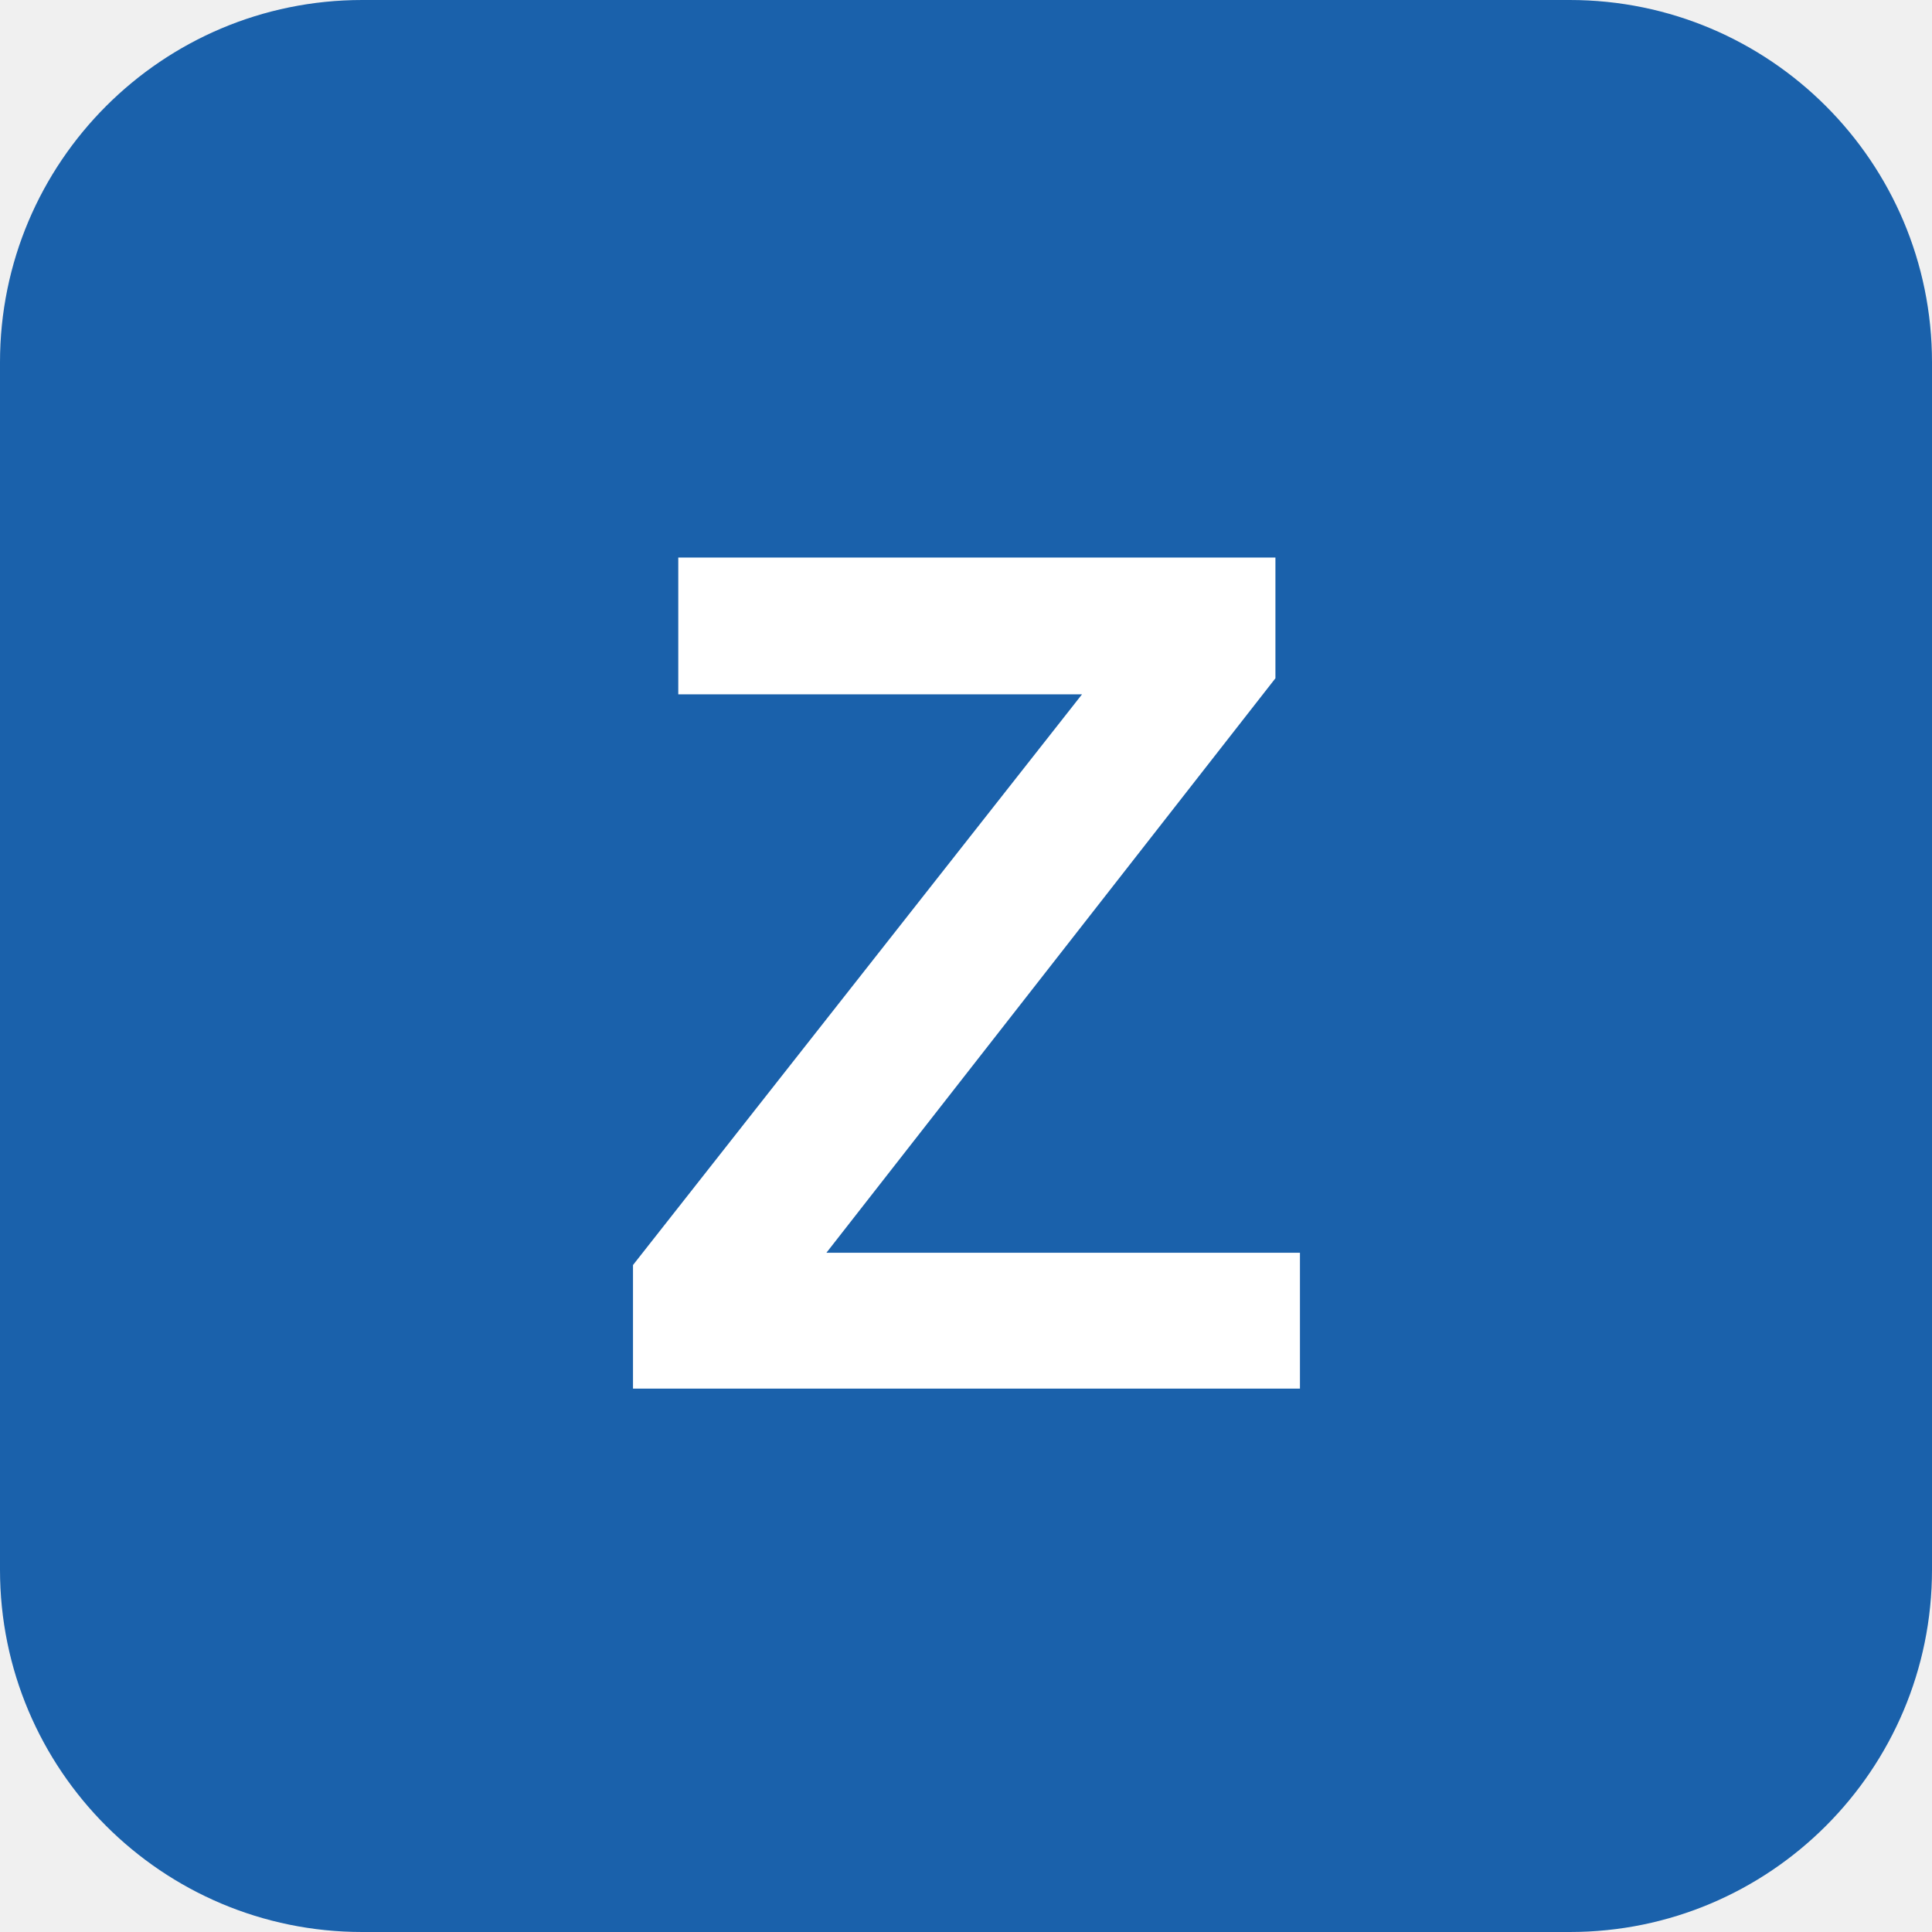
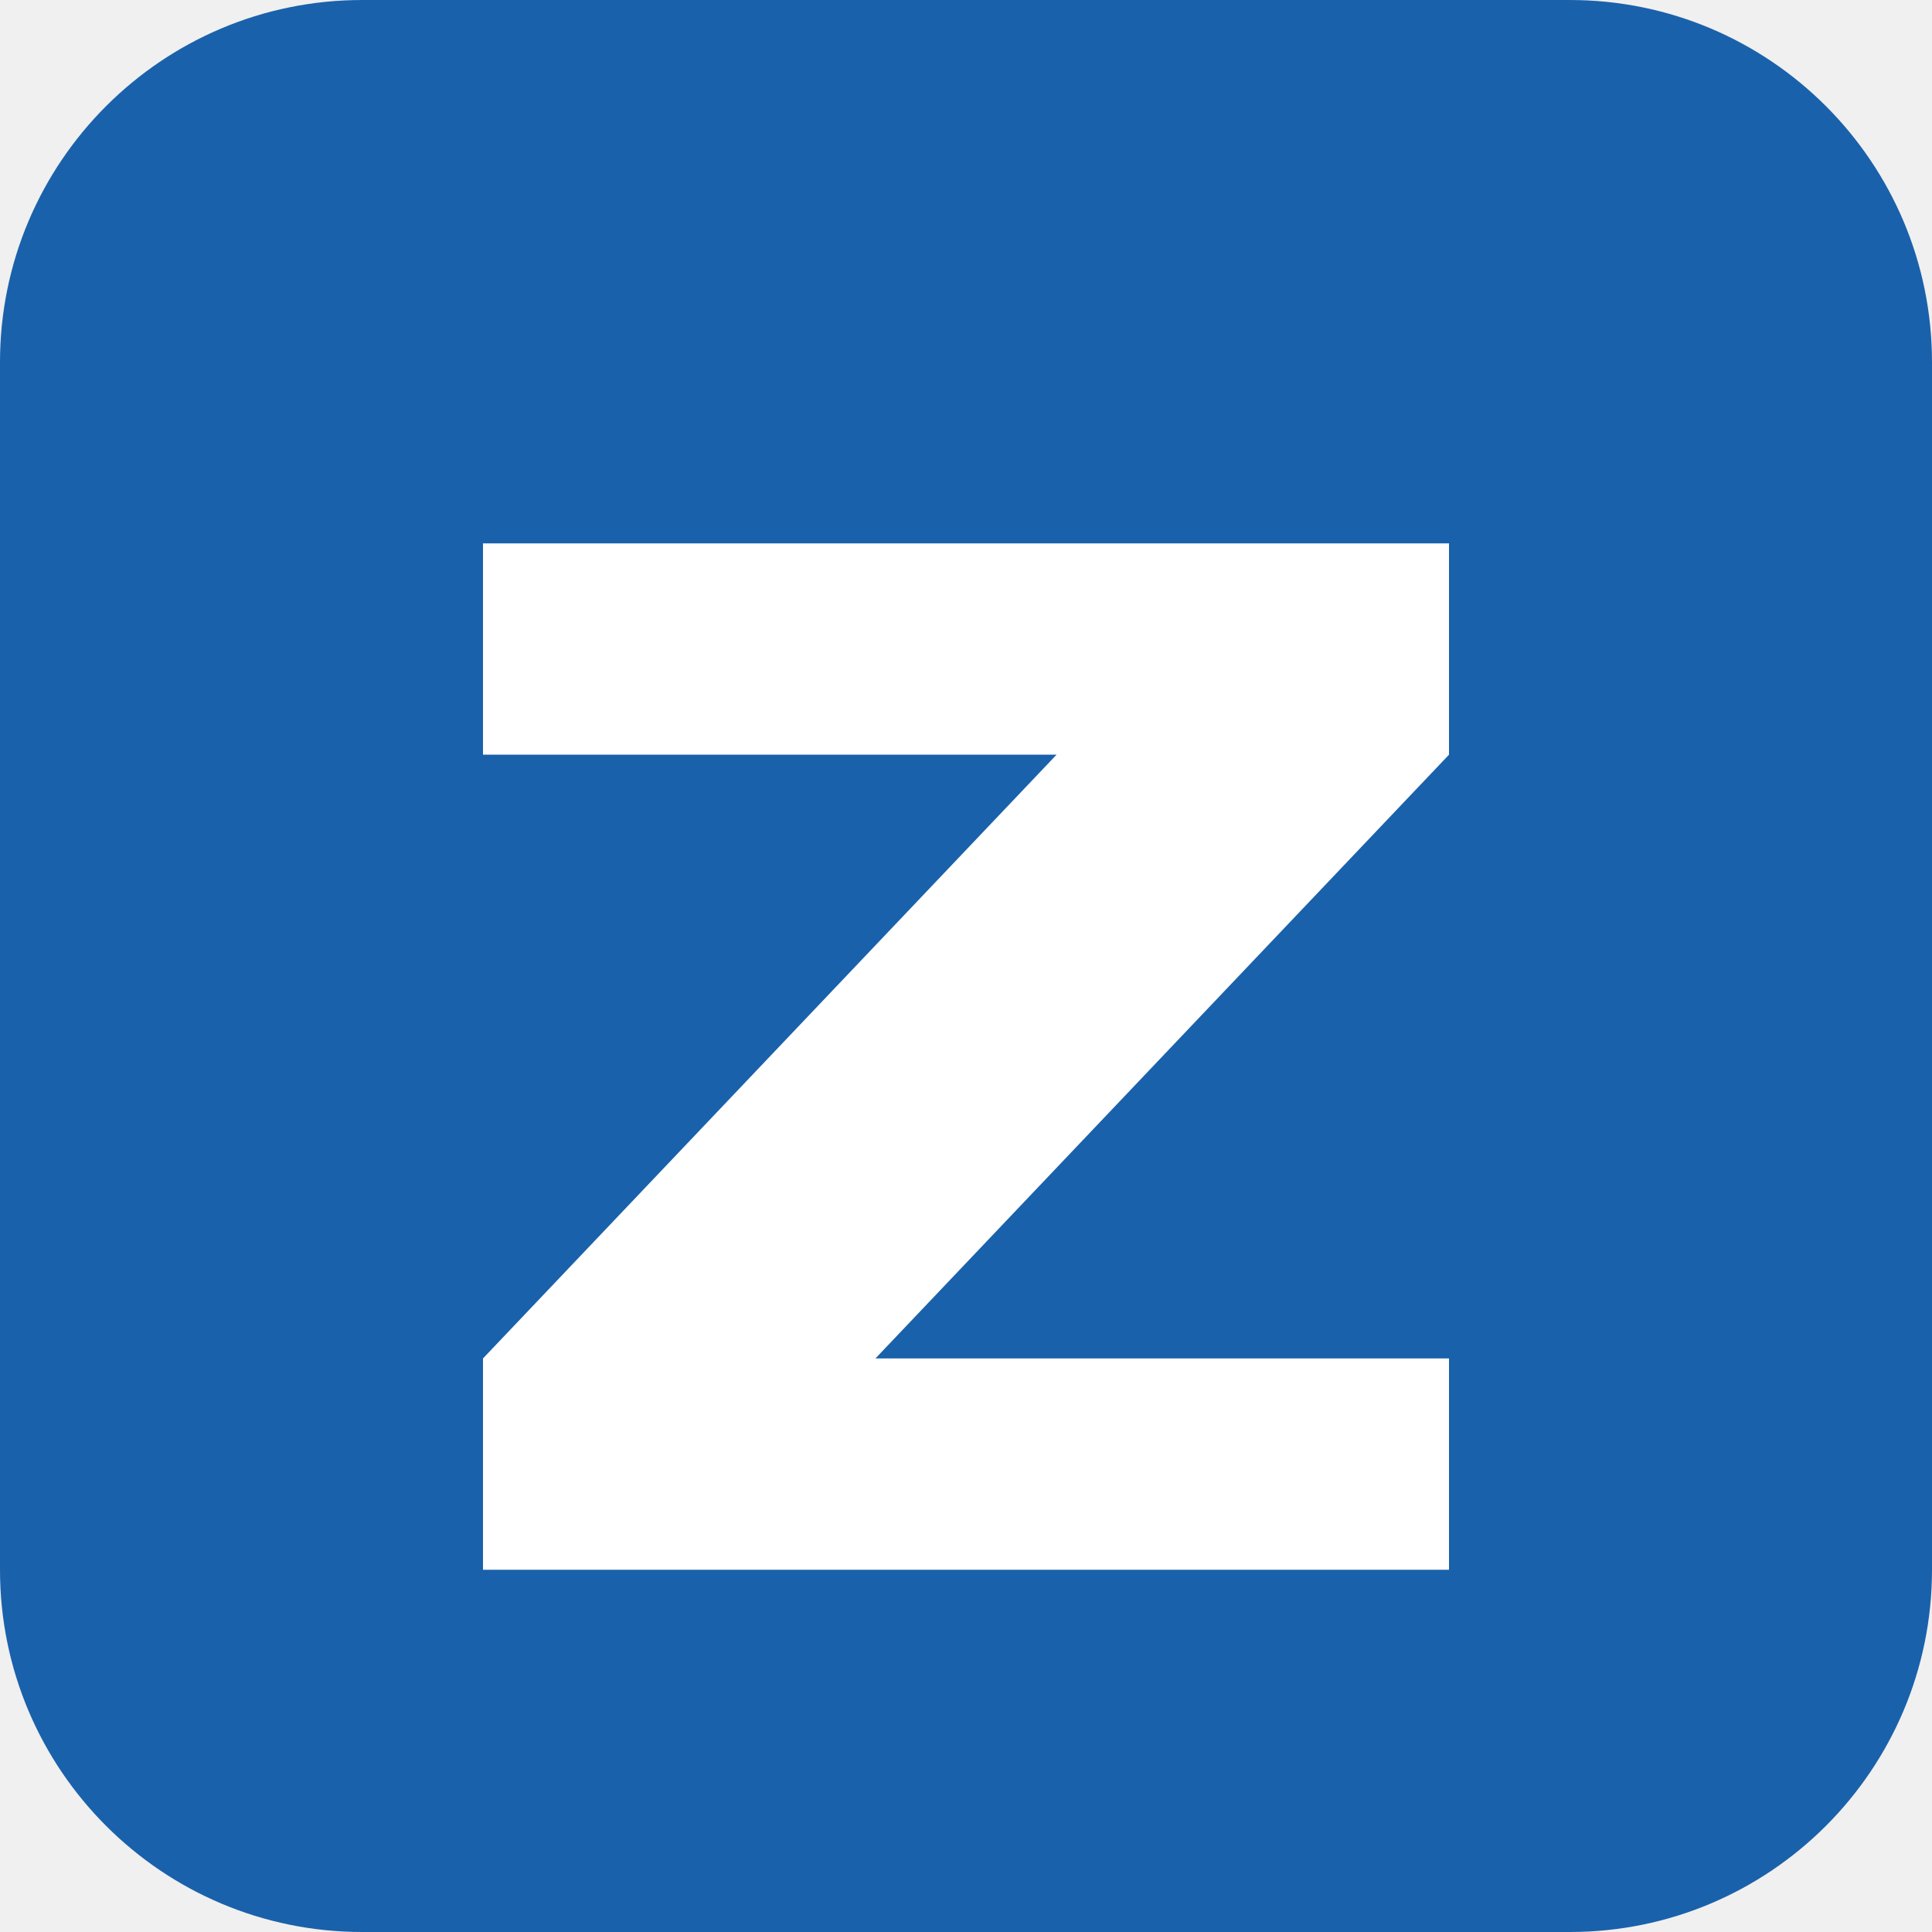
<svg xmlns="http://www.w3.org/2000/svg" width="32" height="32" viewBox="0 0 32 32">
  <rect width="32" height="32" rx="6" fill="#1A61AB" />
-   <text x="16" y="23" font-family="Arial,sans-serif" font-weight="900" font-size="20" fill="#fff" text-anchor="middle">Z</text>
+   <g transform="translate(32,0) scale(-1,1)">
+     <path d="M8 9h16v3.5H14.5L24 22.5V26H8v-3.5h9.5L8 12.5Z" fill="#fff" />
+   </g>
</svg>
